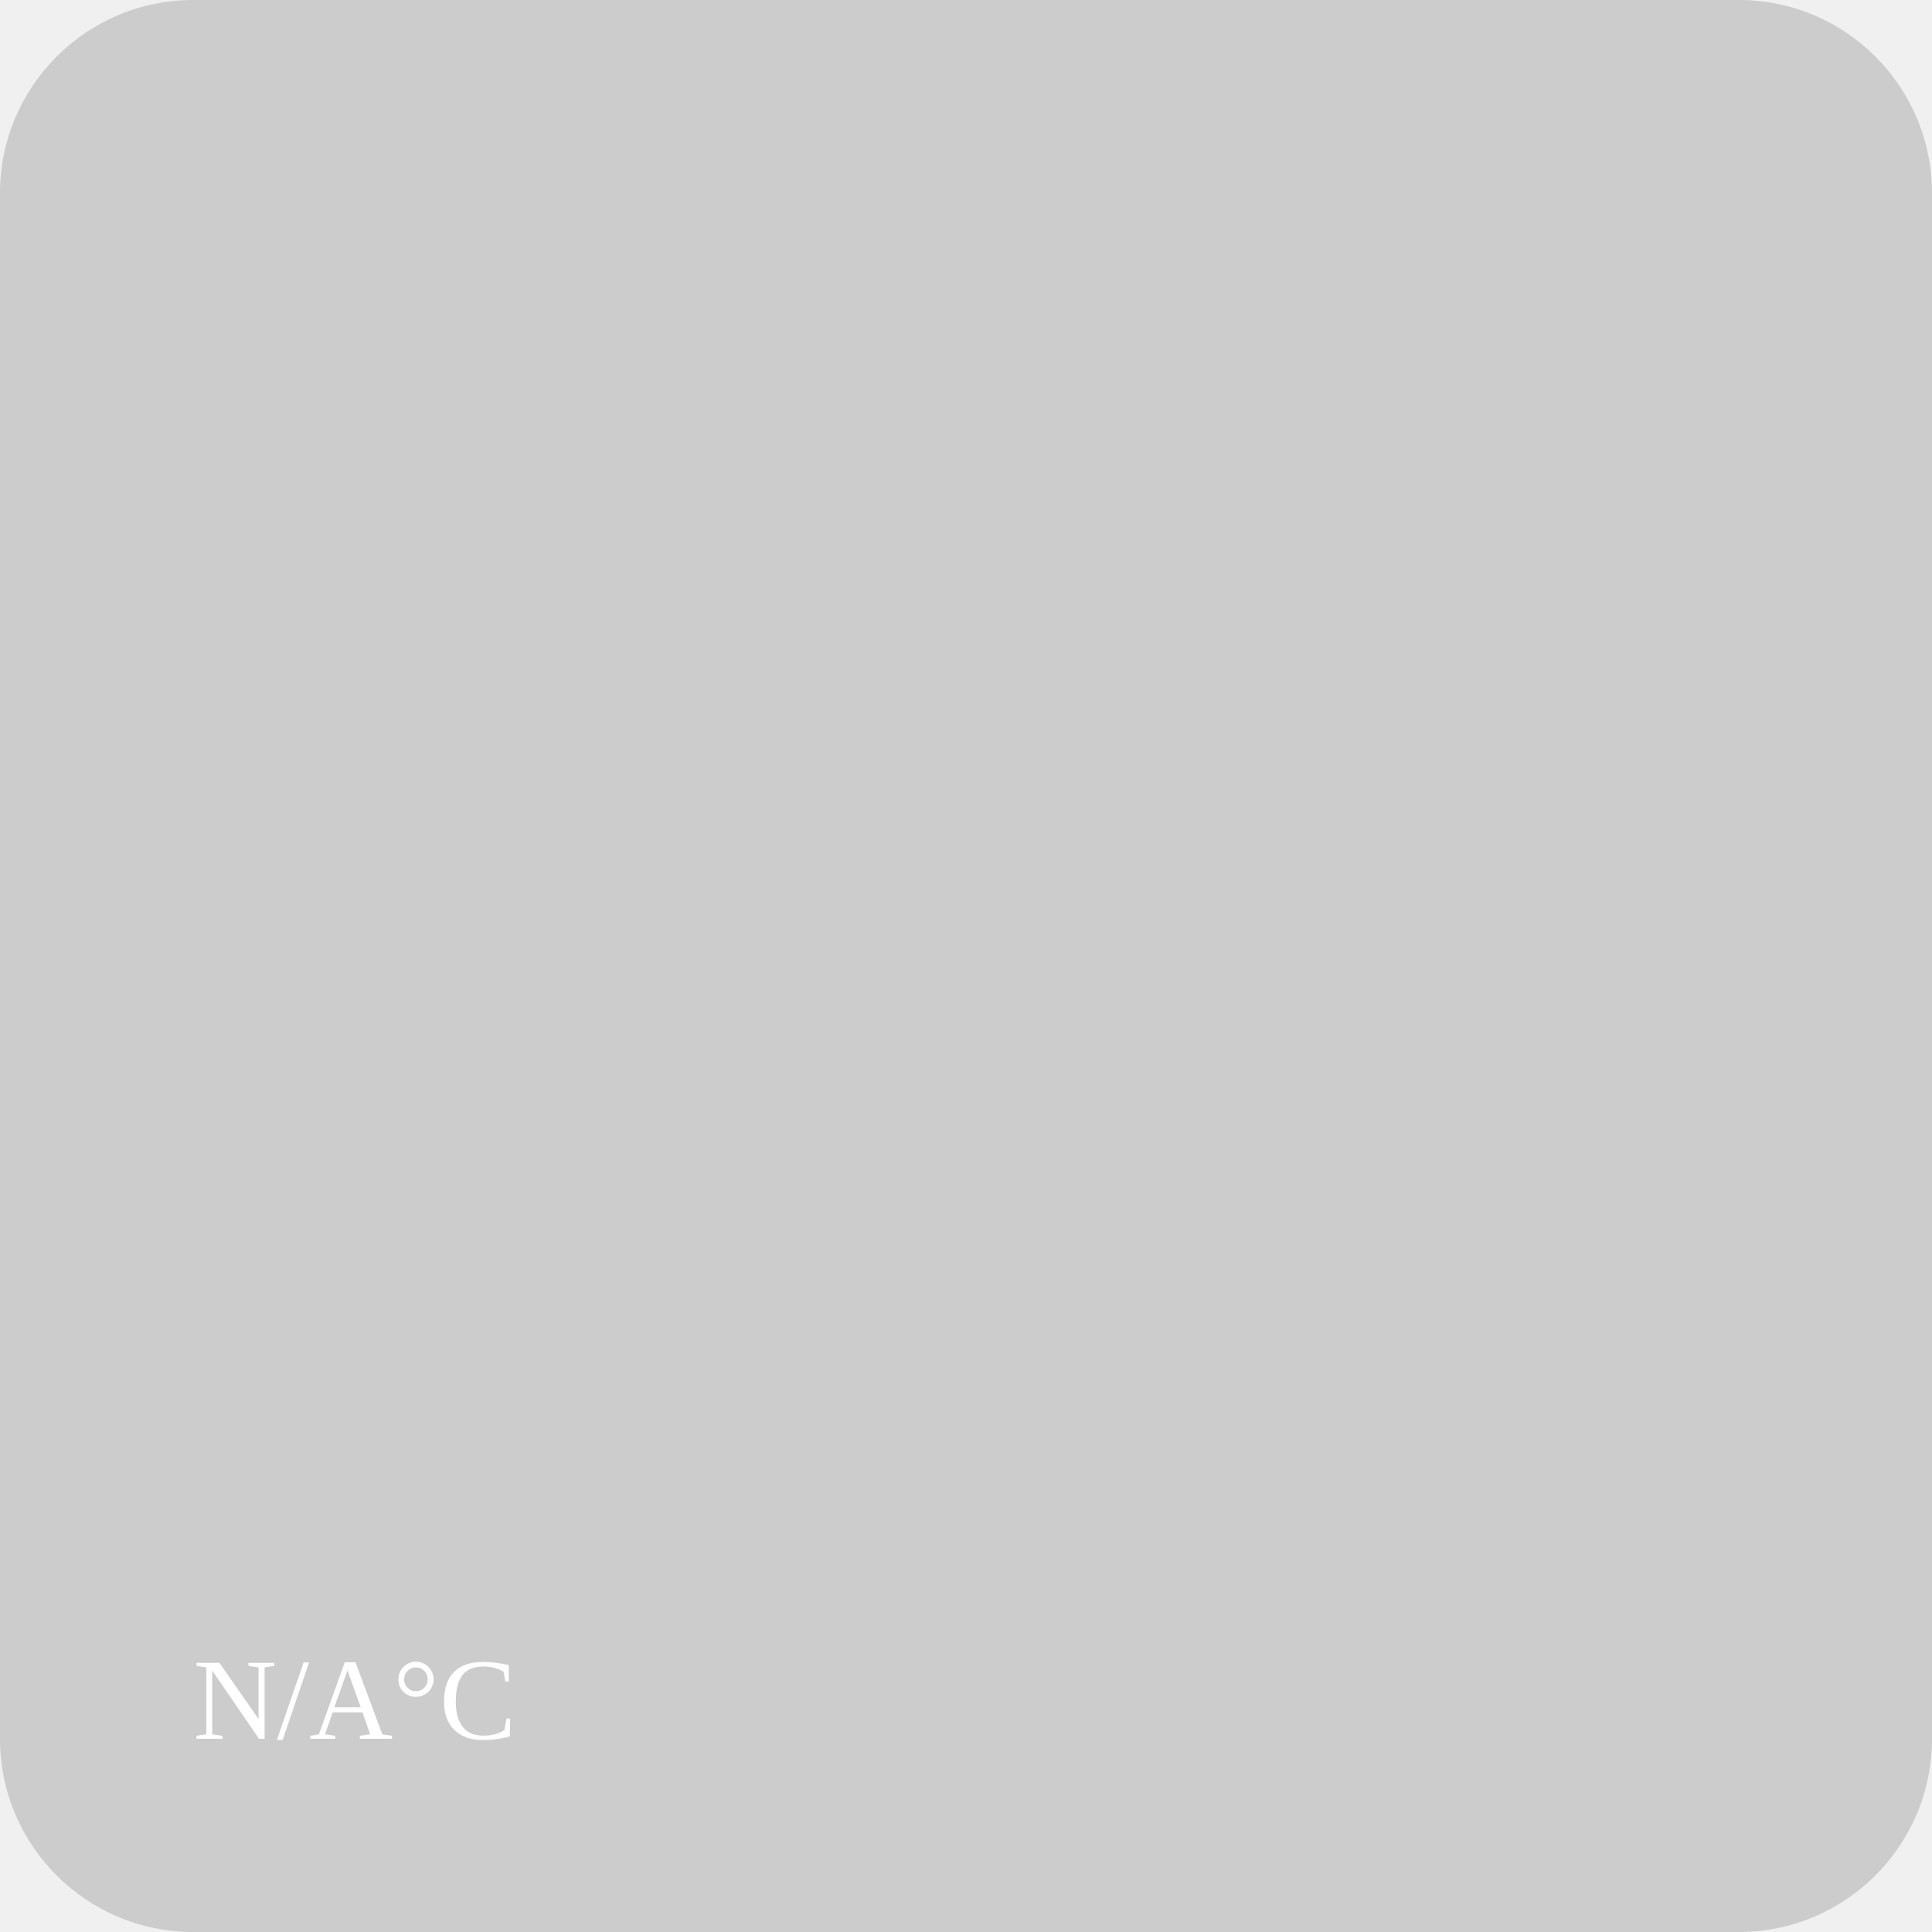
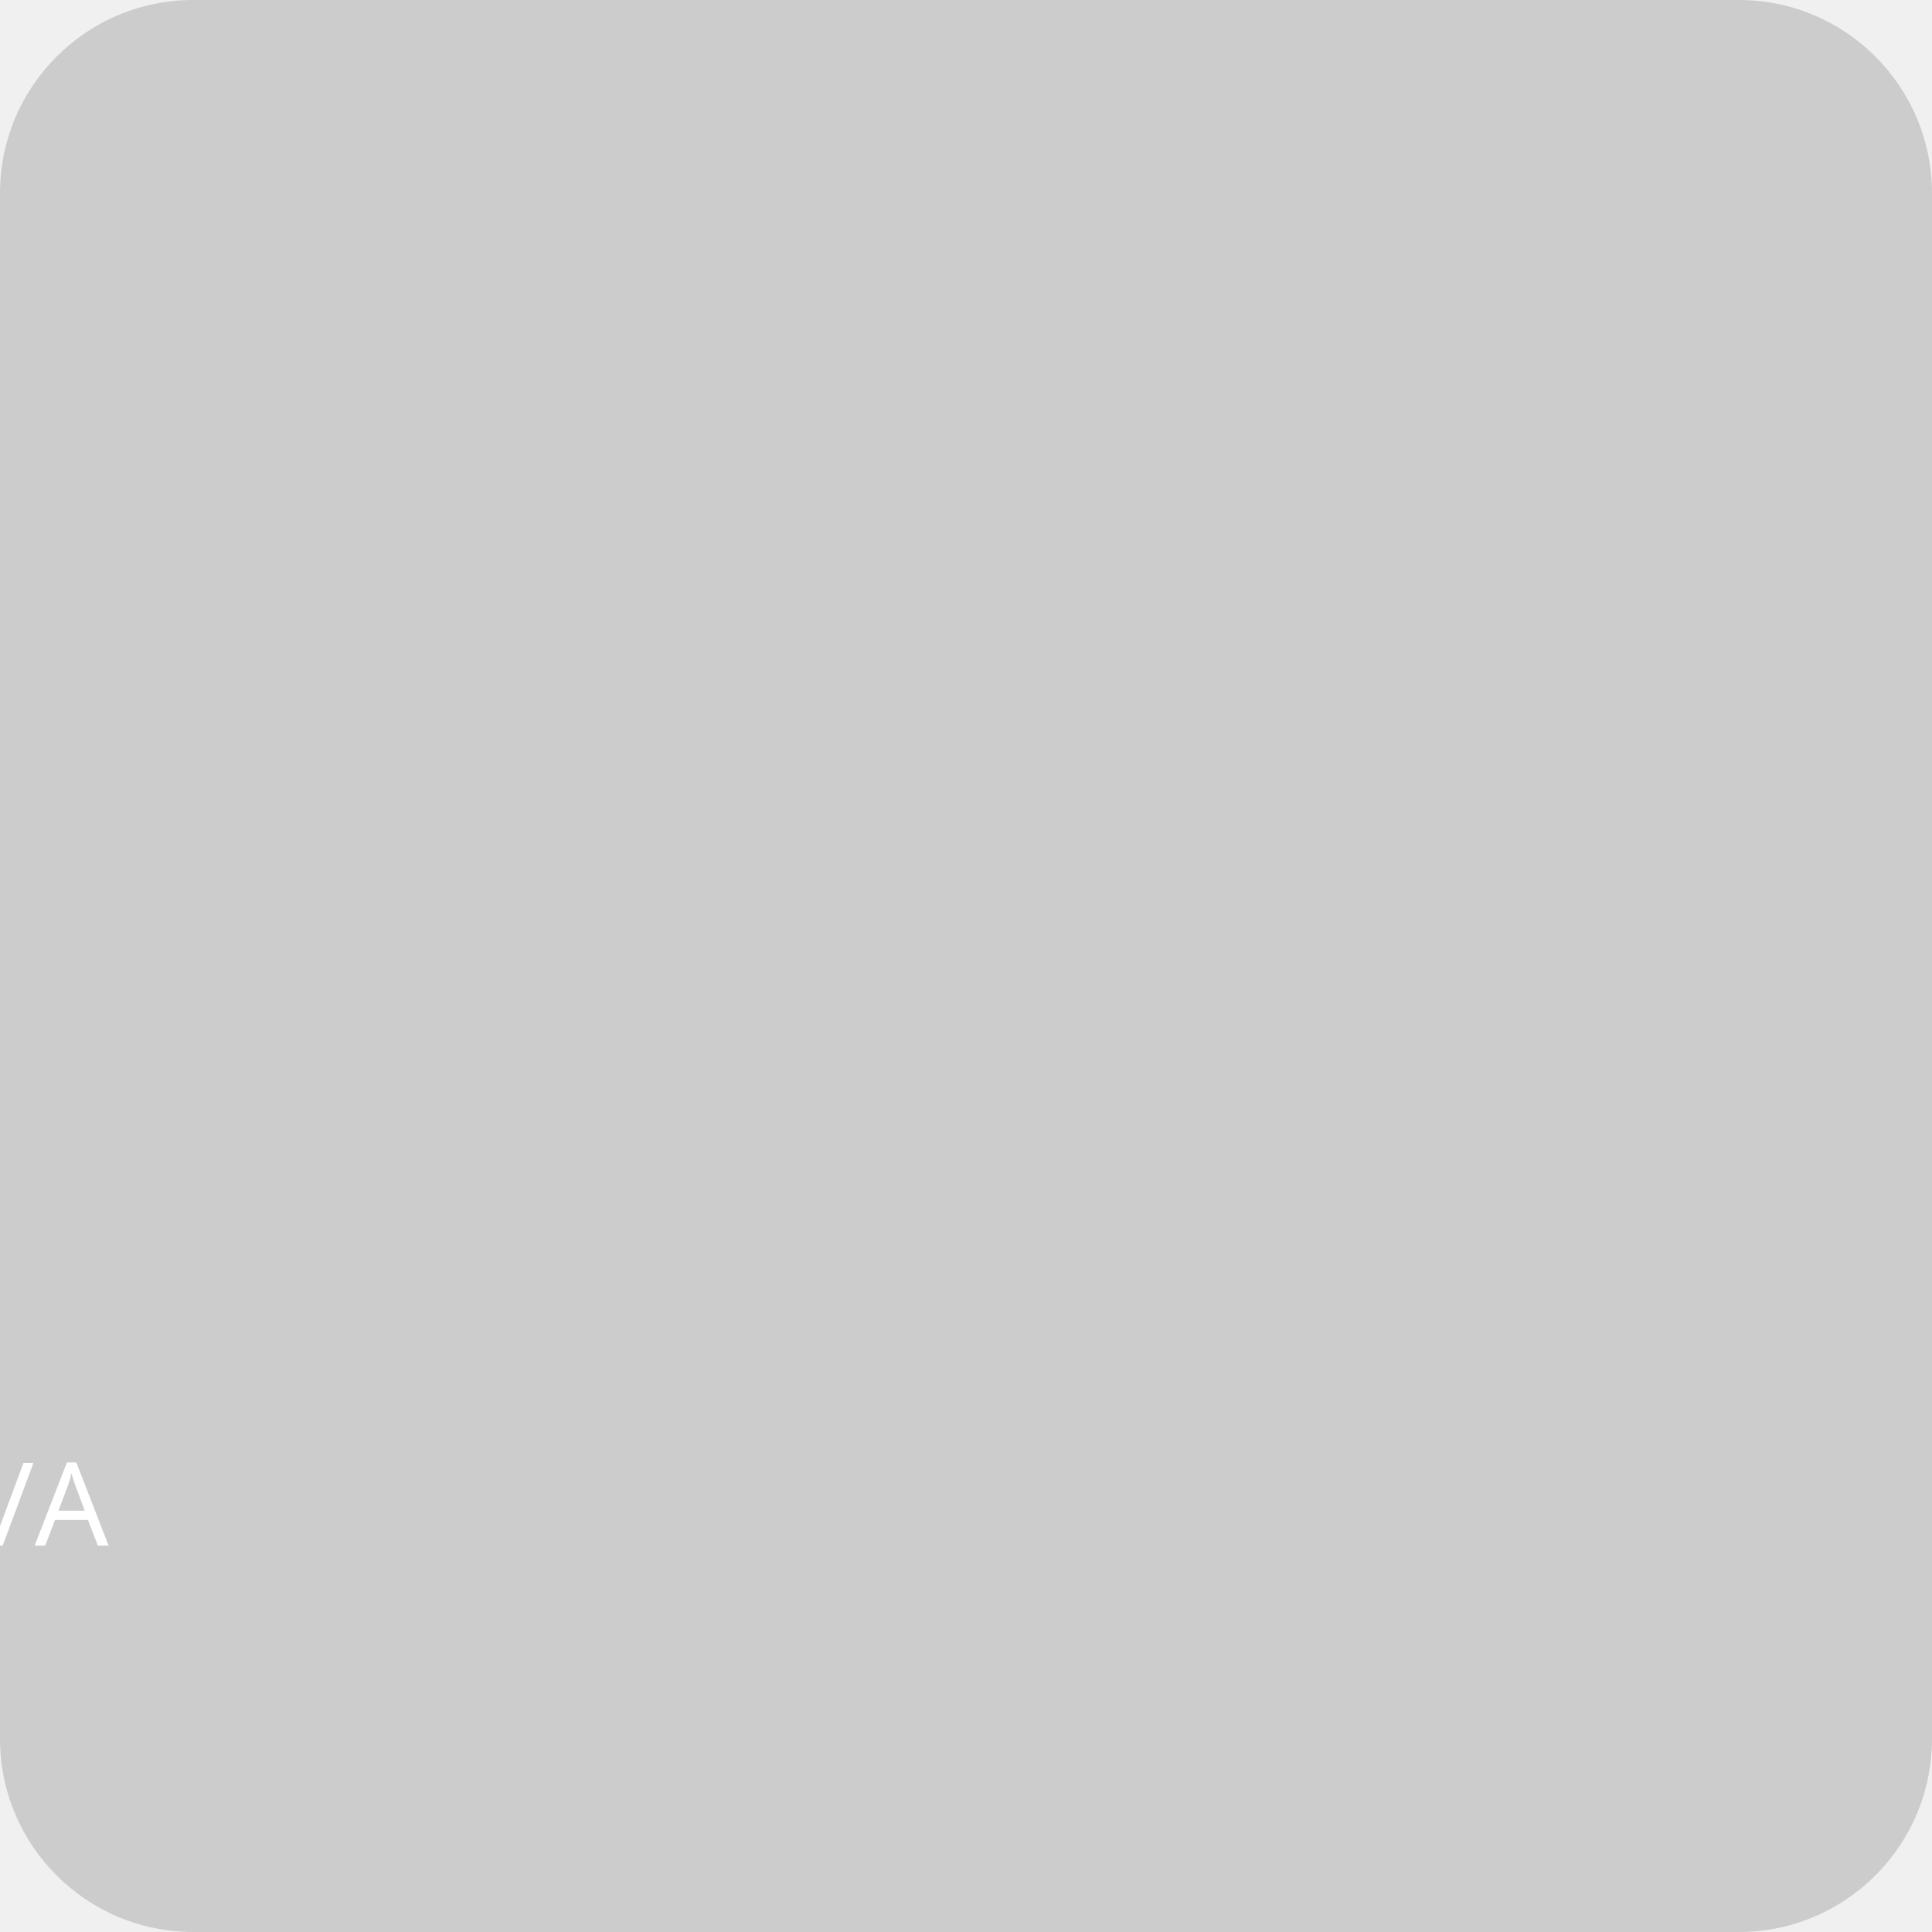
<svg xmlns="http://www.w3.org/2000/svg" width="200" height="200">
  <rect width="100%" height="100%" fill="#cccccc" rx="20" />
-   <text x="10%" y="90%" font-size="100%" fill="white" id="temperature">
-         N/A°C
+   <text x="-5%" y="80%" font-size="100%" fill="white" id="temperature" font-family="'Oswald', sans-serif">
+         N/A
    </text>
</svg>
